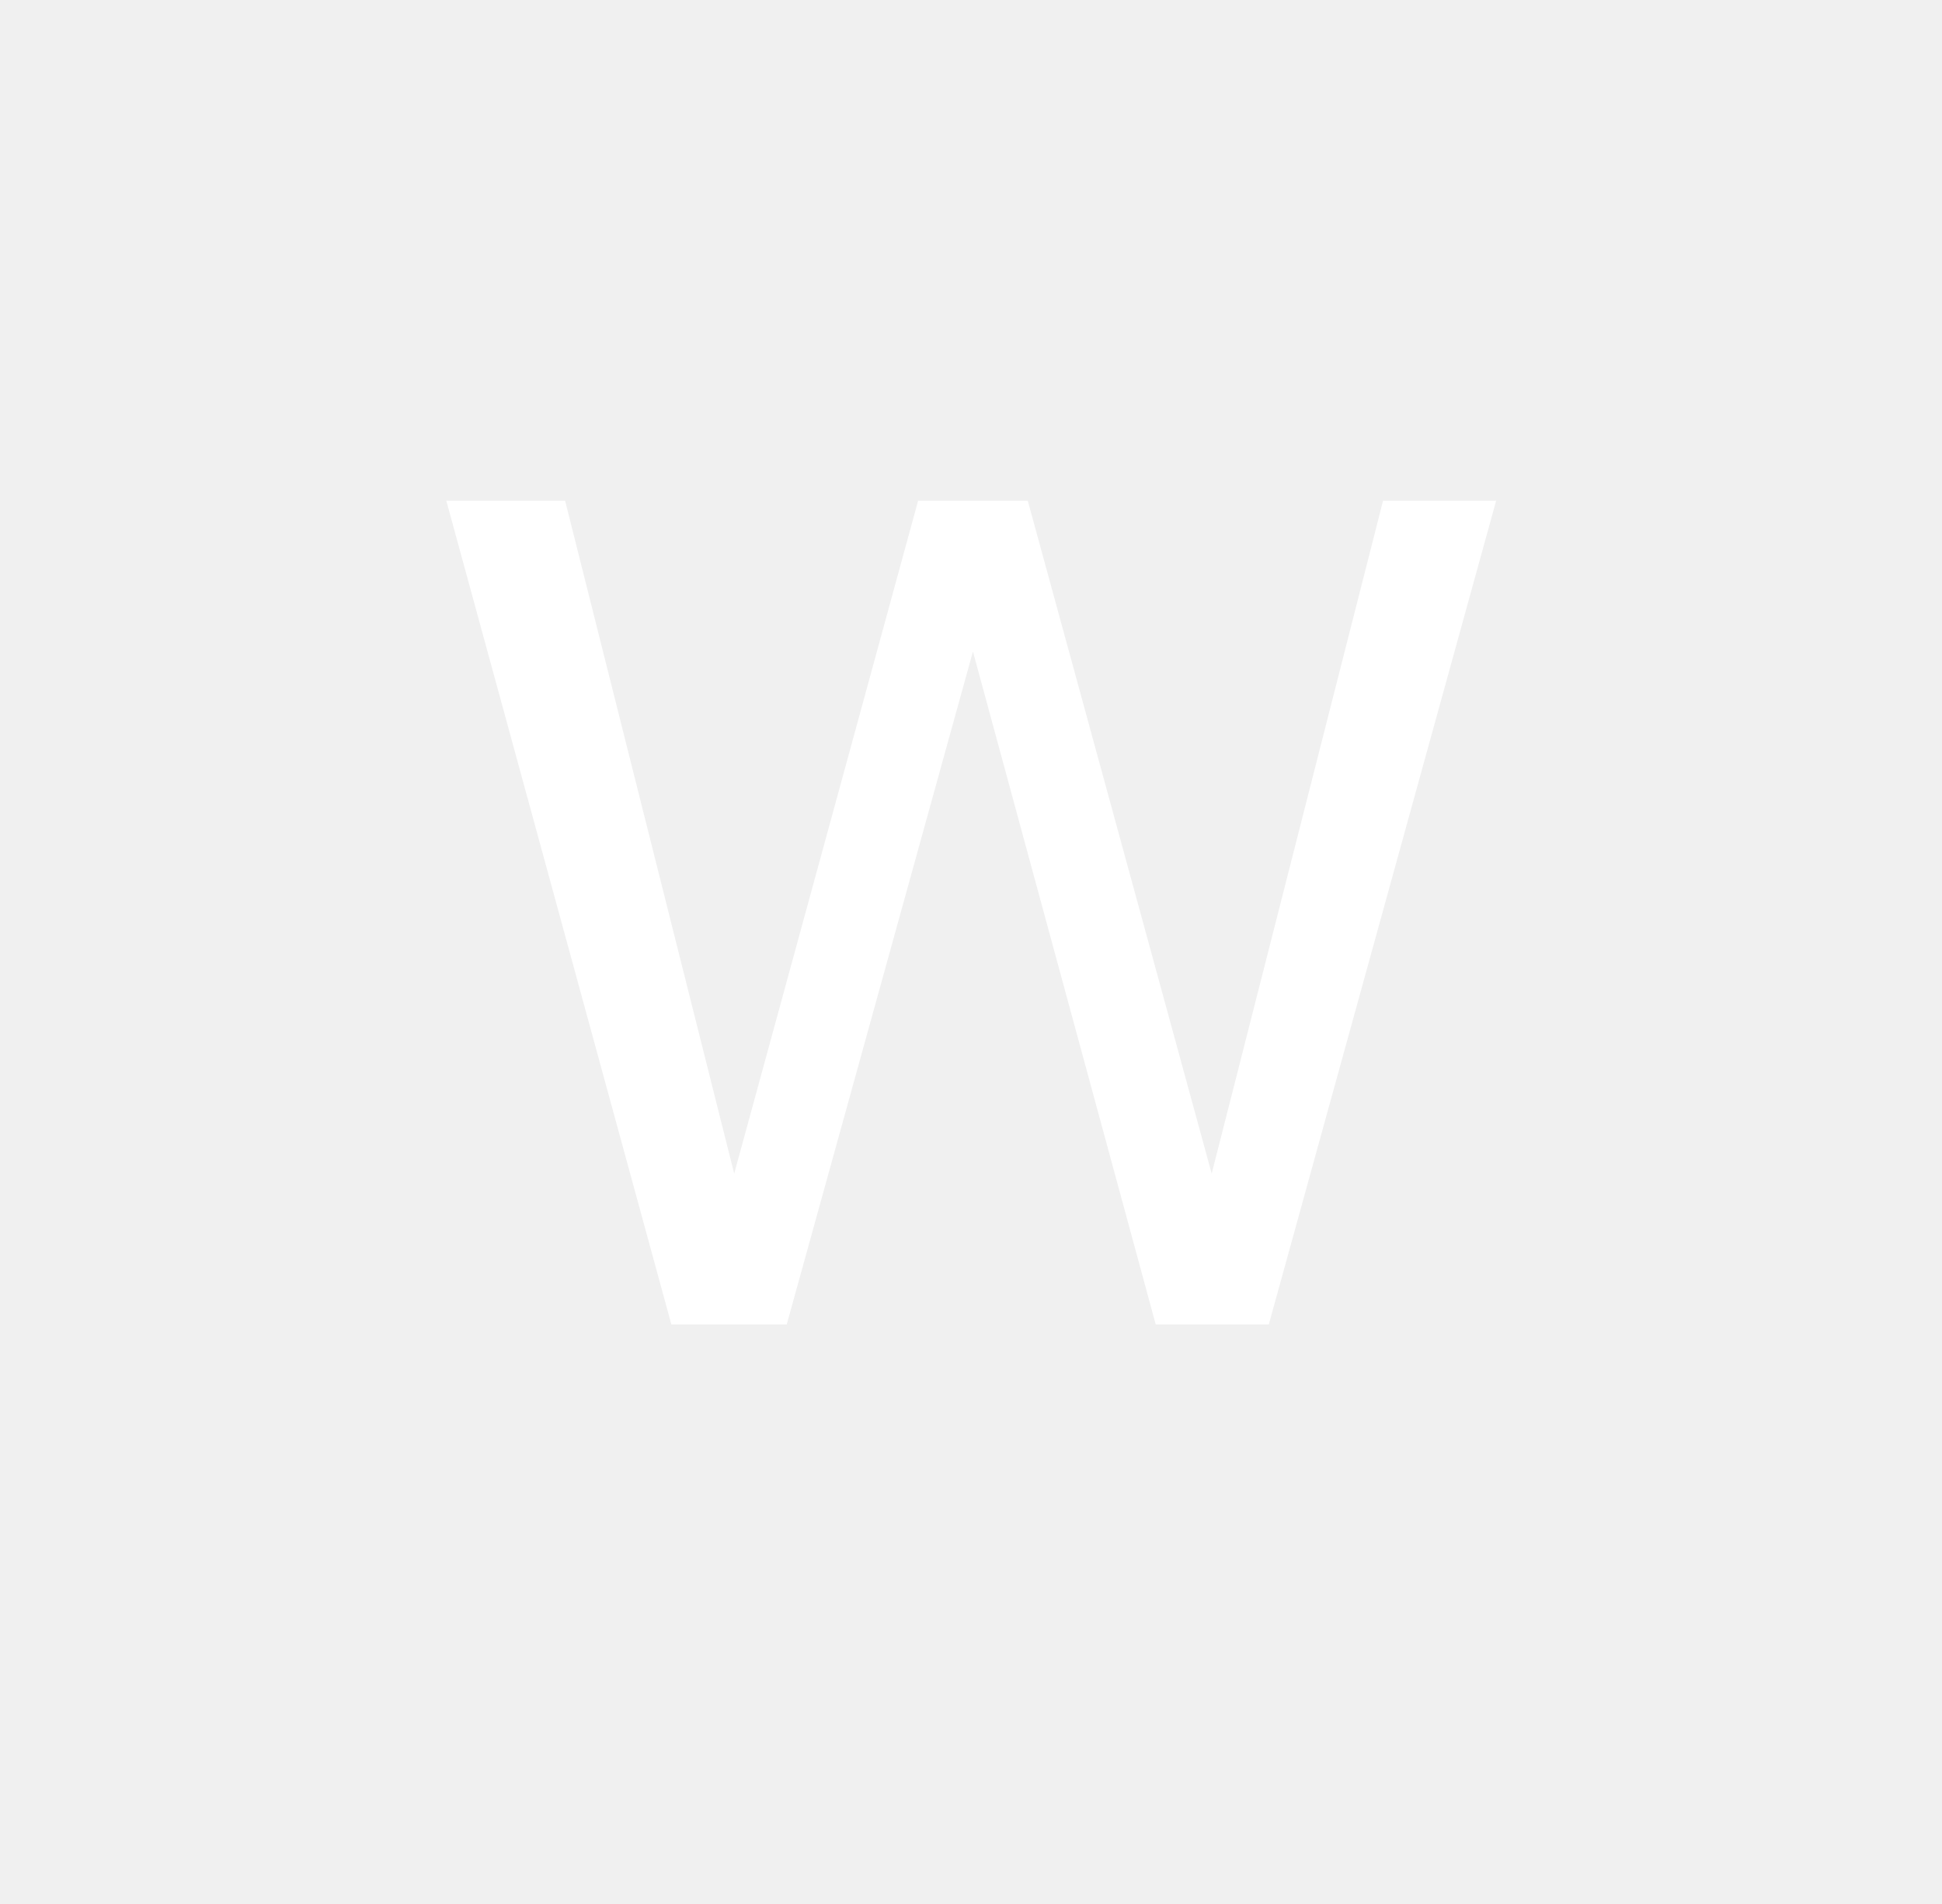
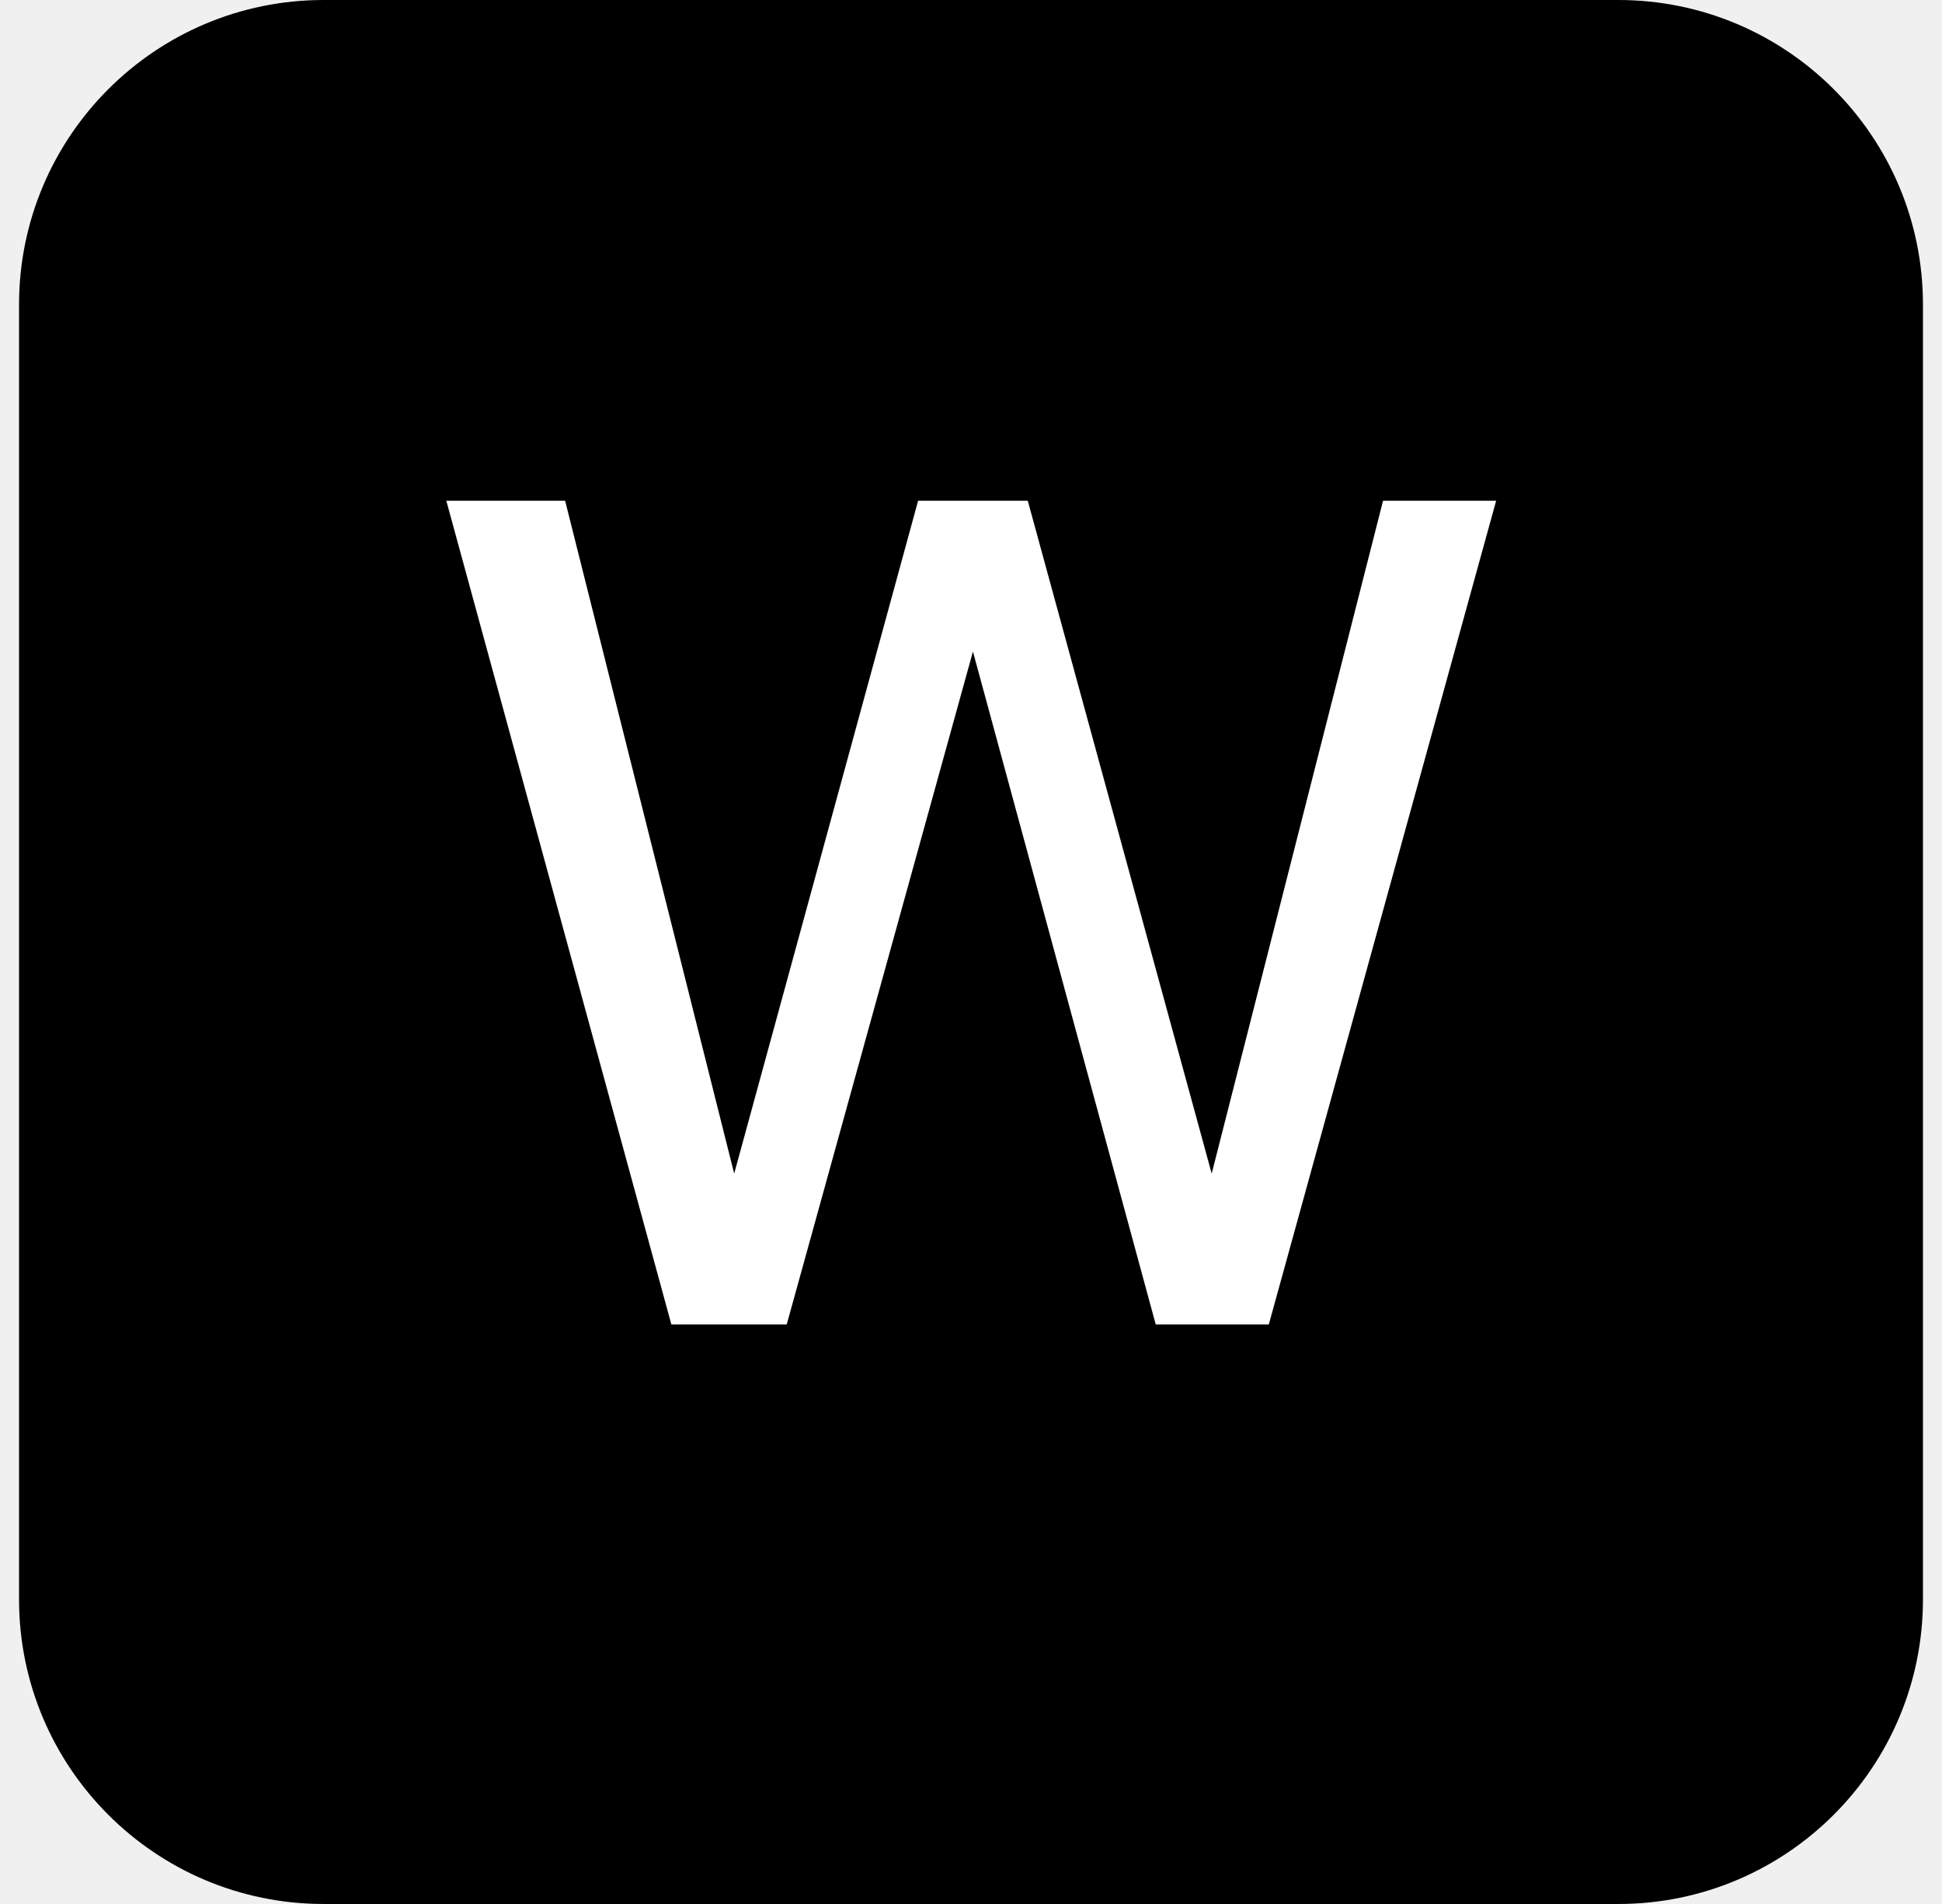
- <svg xmlns="http://www.w3.org/2000/svg" width="current" height="current" viewBox="0 0 51 50" fill="none">
+ <svg xmlns="http://www.w3.org/2000/svg" width="current" height="current" viewBox="0 0 51 50" fill="black">
  <rect x="0.5" width="50" height="50" rx="8" fill="current" />
  <path d="M39.291 13.15L33.321 34.78H30.351L25.551 17.11L20.661 34.78H17.631L11.721 13.15H14.841L19.281 30.82L24.111 13.15H26.991L31.821 30.82L36.321 13.15H39.291Z" fill="white" />
</svg>
